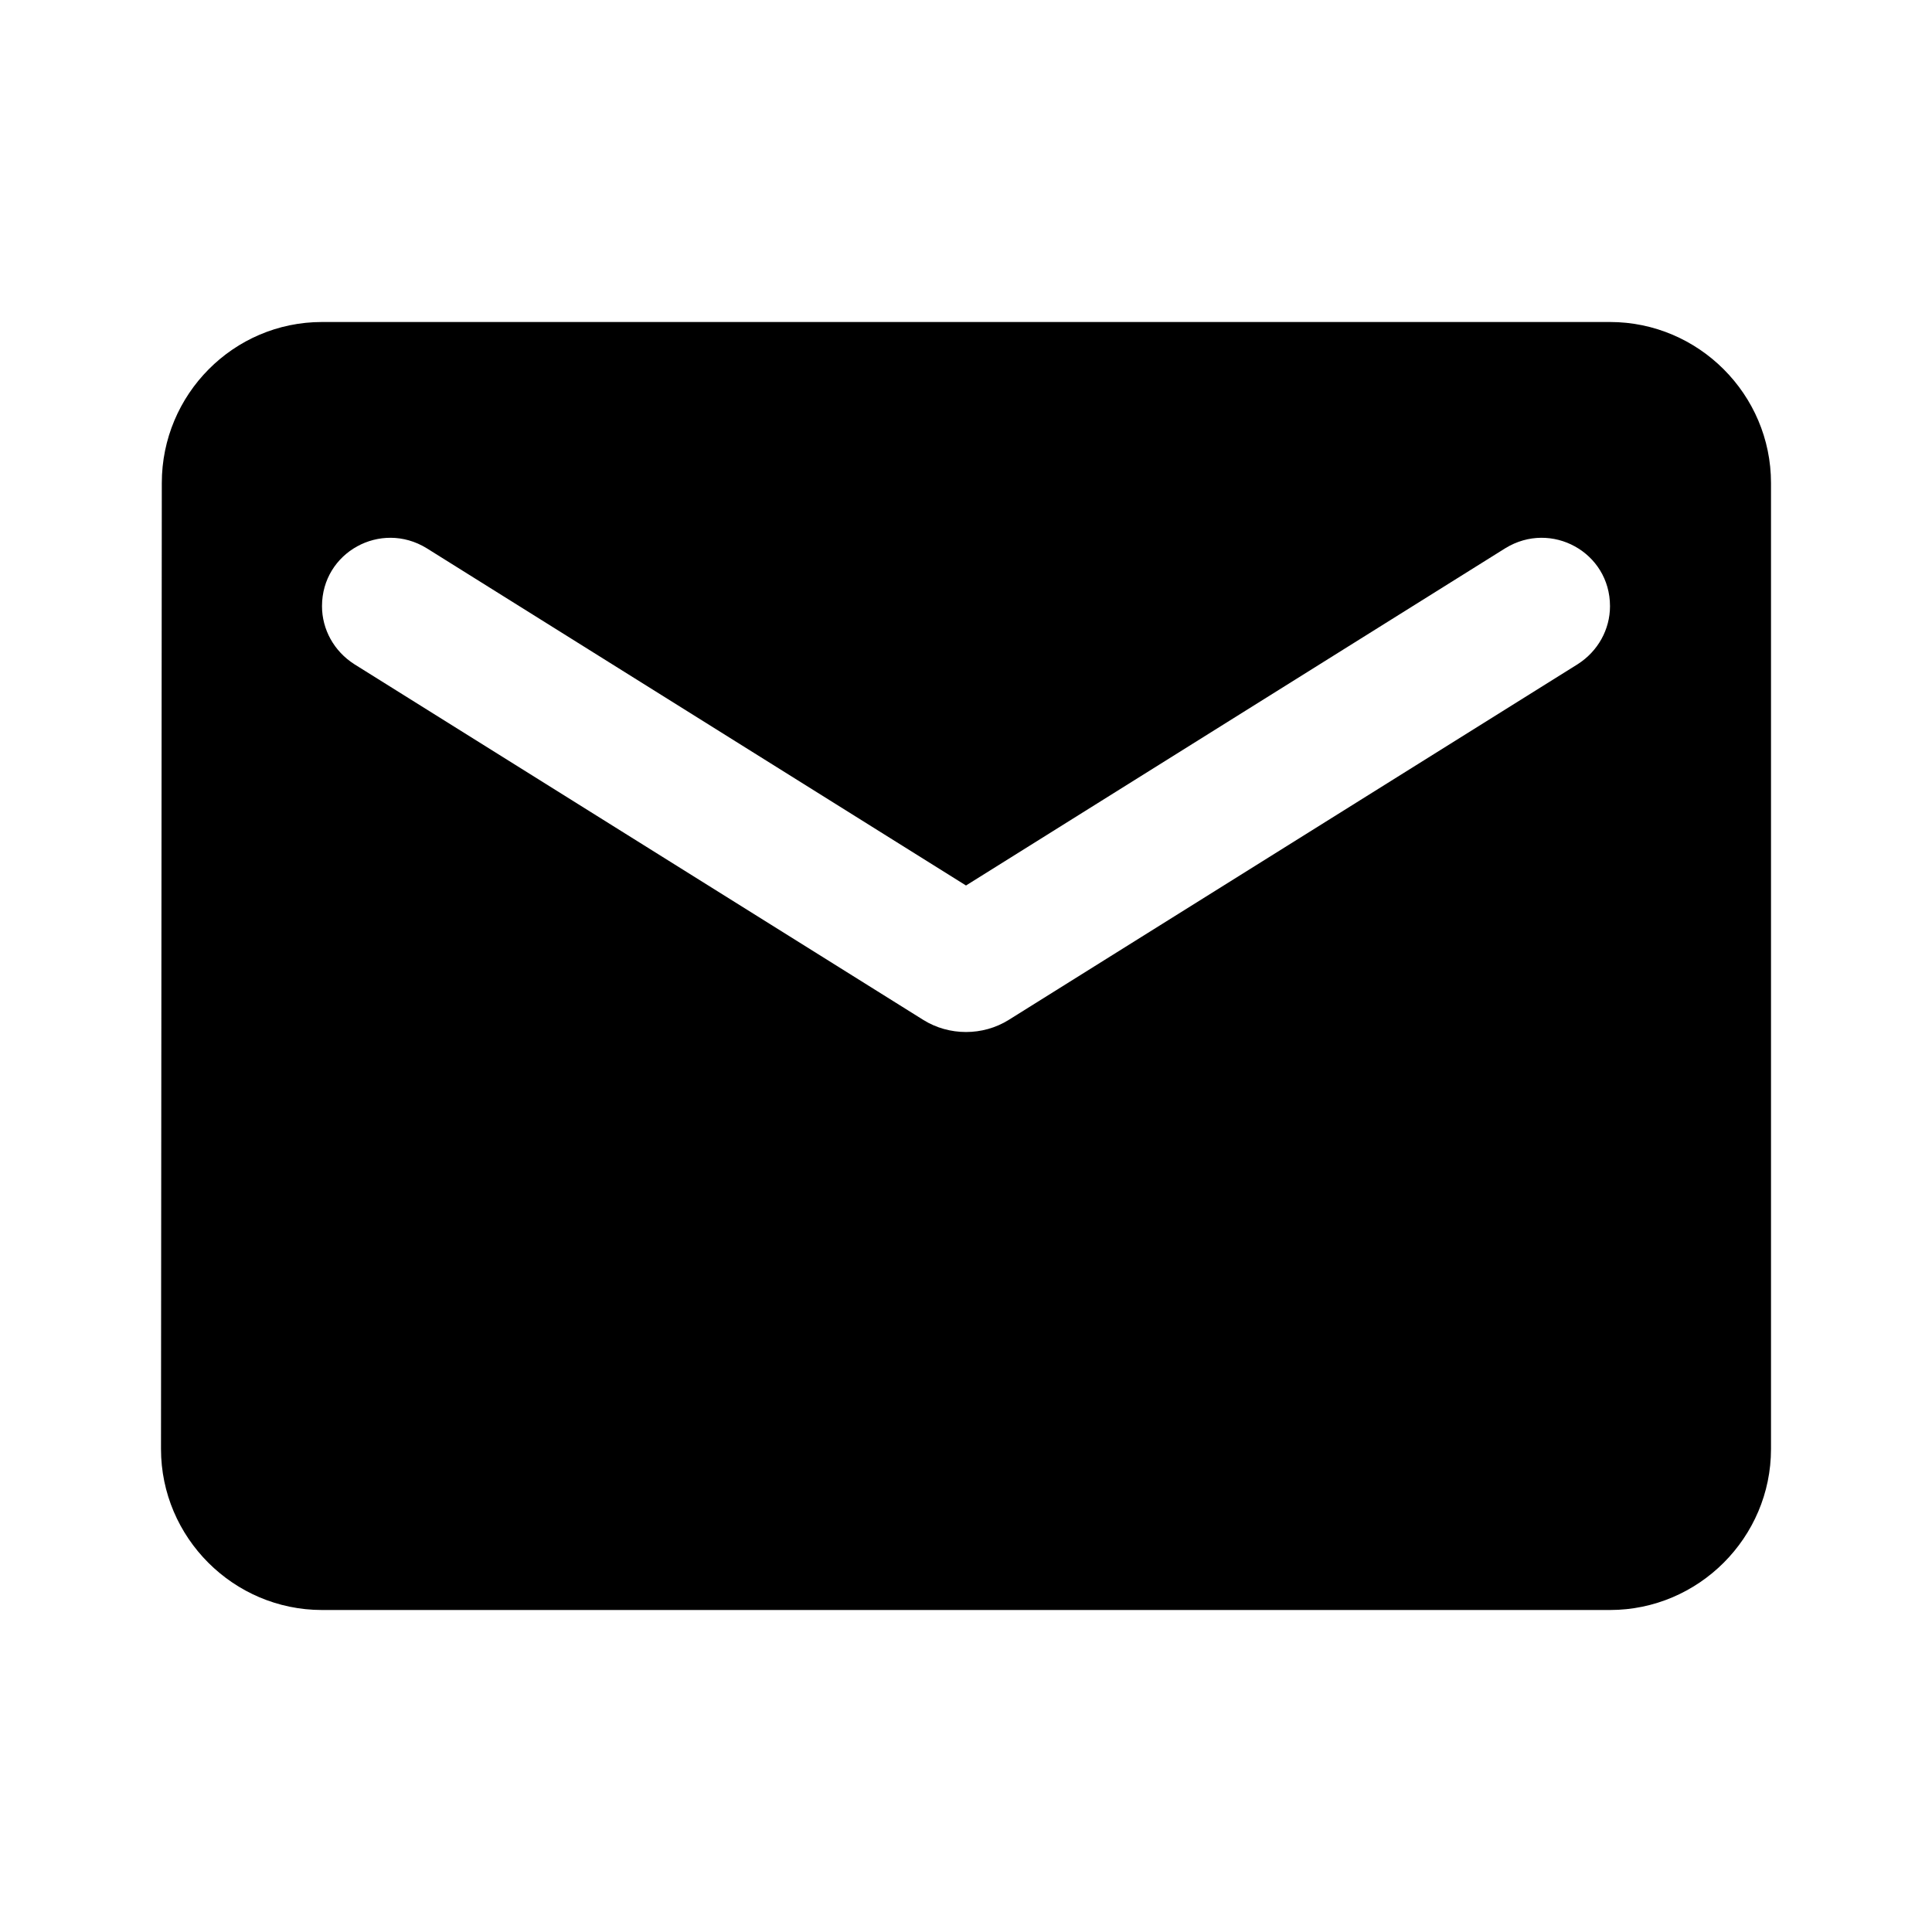
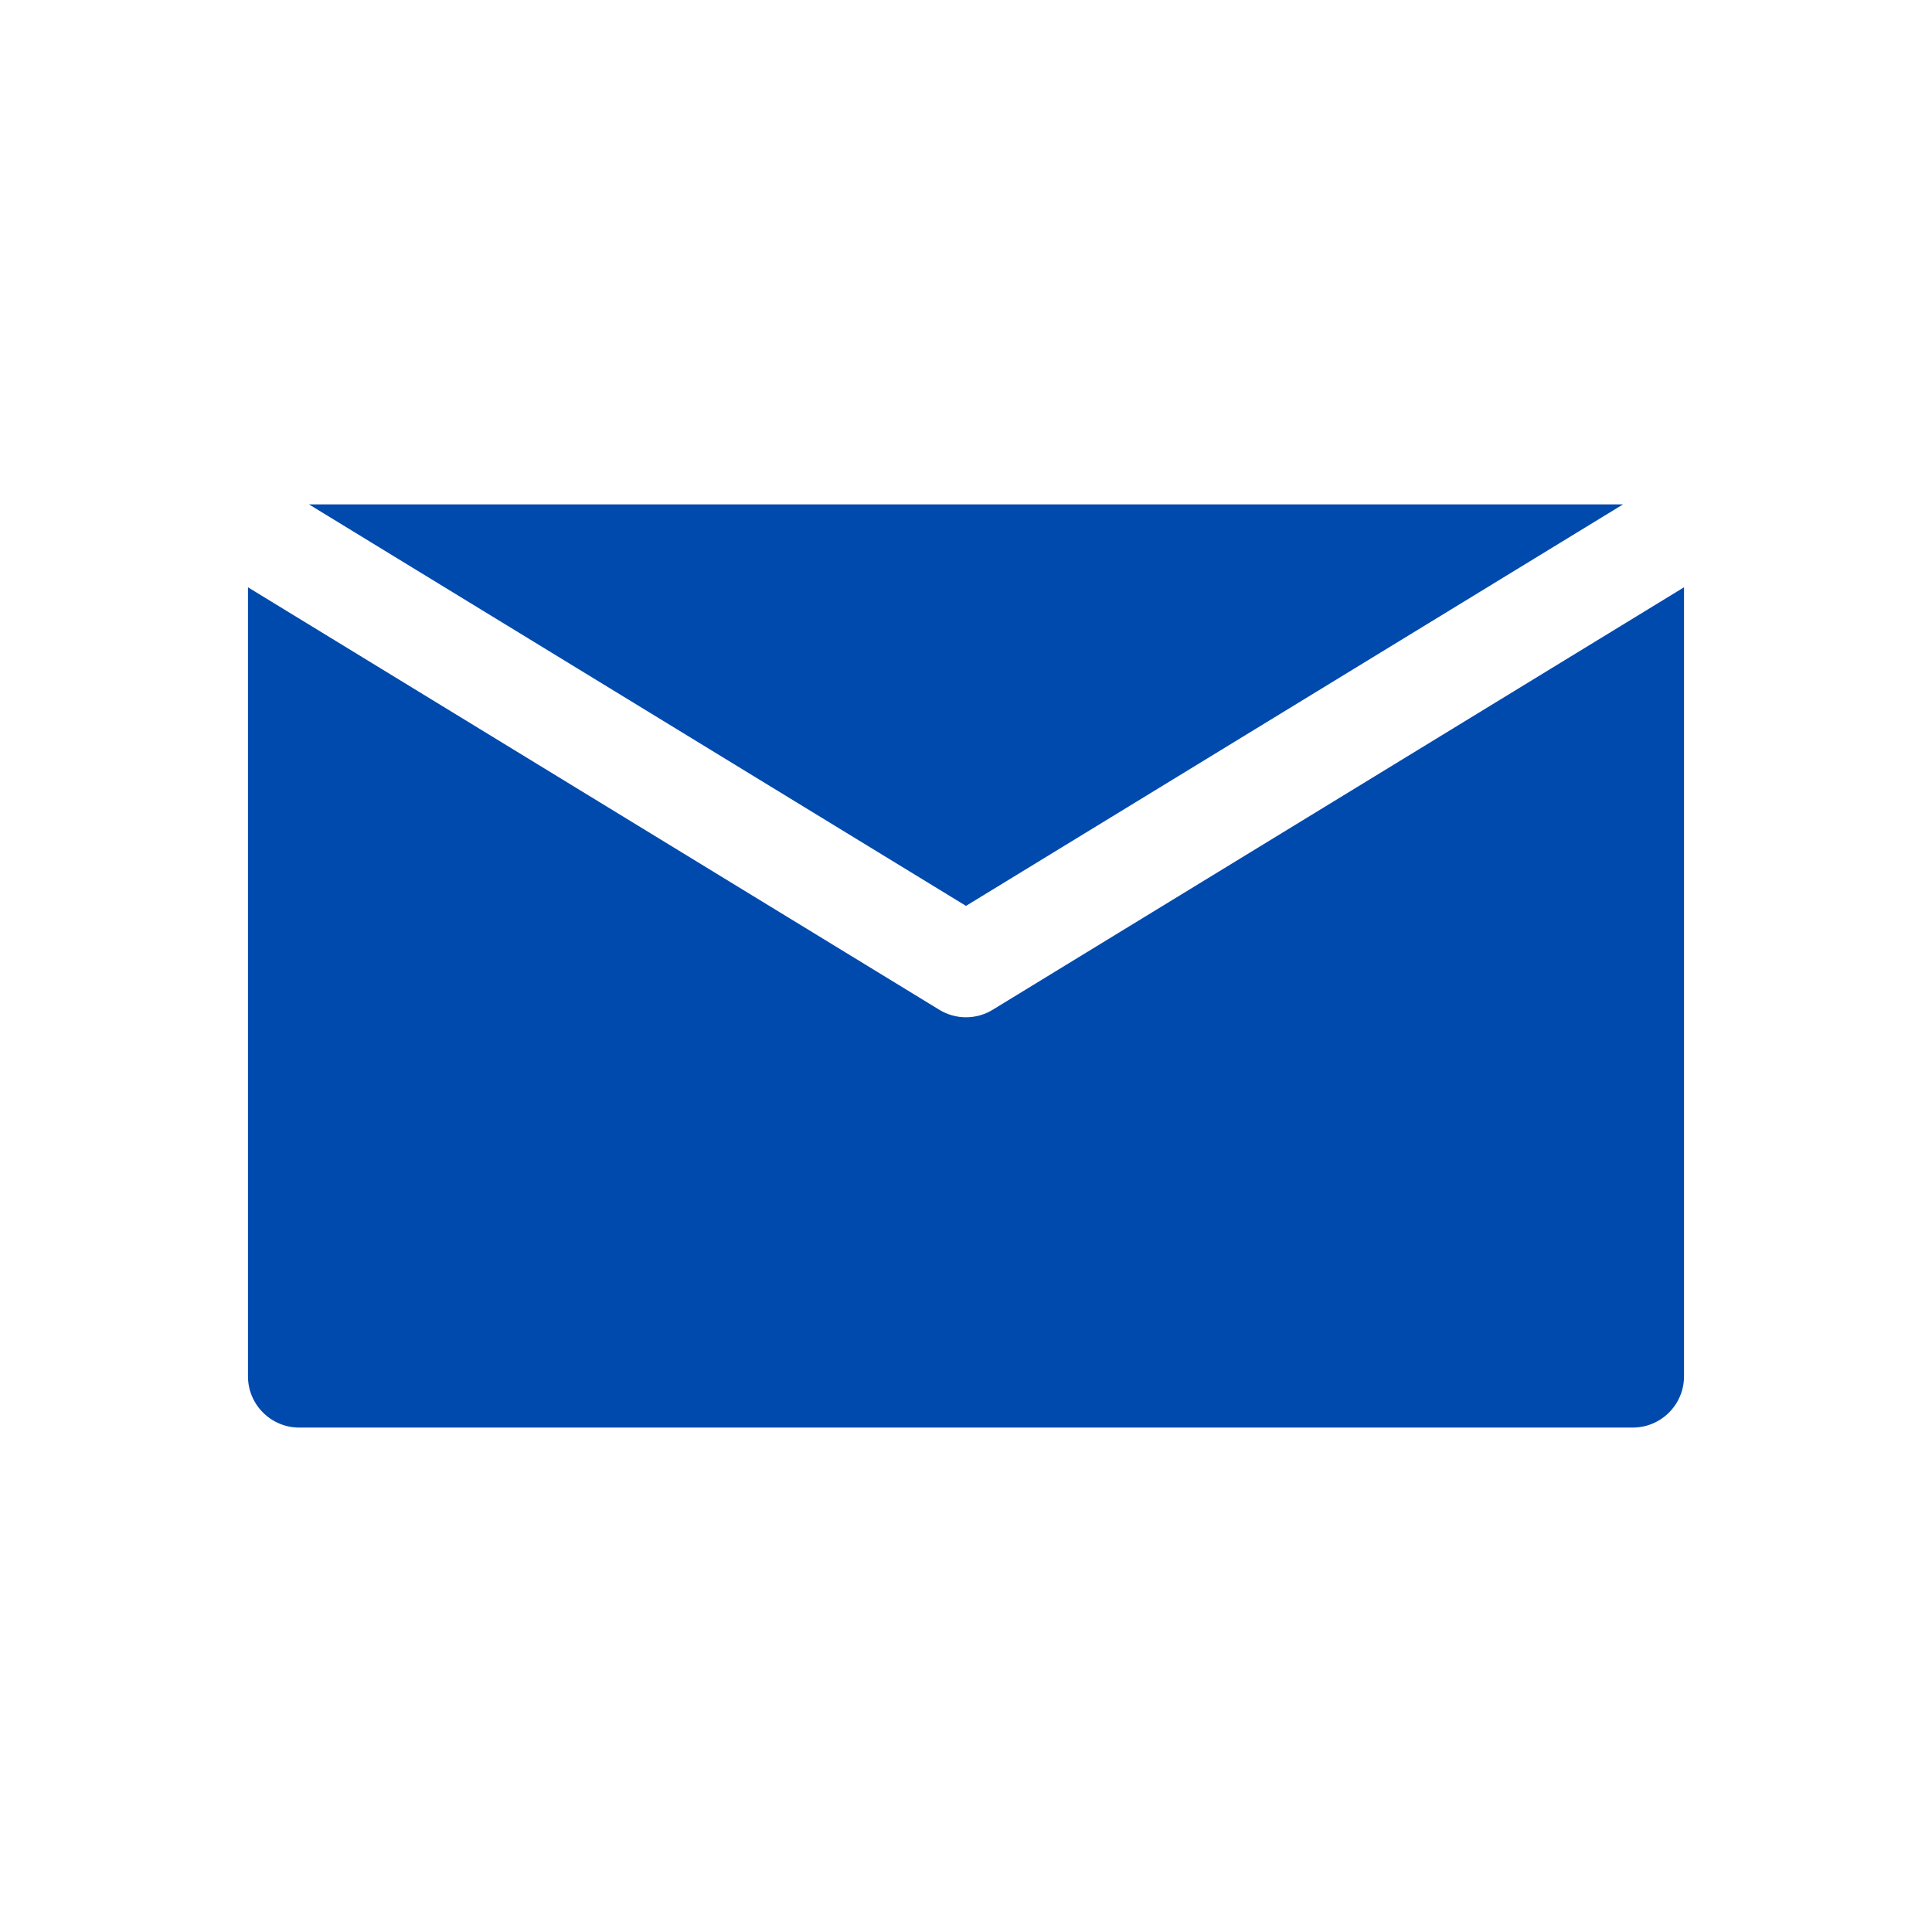
- <svg xmlns="http://www.w3.org/2000/svg" width="24" height="24" viewBox="0 0 24 24" fill="none">
-   <path d="M20 4H4C2.9 4 2.01 4.9 2.01 6L2 18C2 19.1 2.9 20 4 20H20C21.1 20 22 19.1 22 18V6C22 4.9 21.1 4 20 4ZM19.6 8.25L12.53 12.67C12.21 12.87 11.79 12.87 11.47 12.67L4.4 8.25C4.15 8.09 4 7.82 4 7.53C4 6.86 4.73 6.46 5.3 6.81L12 11L18.7 6.81C19.27 6.46 20 6.86 20 7.53C20 7.82 19.85 8.09 19.6 8.25Z" fill="currentColor" />
+ <svg xmlns="http://www.w3.org/2000/svg" width="1080" zoomAndPan="magnify" viewBox="0 0 810 810" height="1080" preserveAspectRatio="xMidYMid meet" version="1.2">
+   <defs>
+     <clipPath id="882cc8f622">
+       <path d="M 103.961 211.238 L 706.211 211.238 L 706.211 598.988 L 103.961 598.988 Z M 103.961 211.238 " />
+     </clipPath>
+   </defs>
+   <g id="117325b1af">
+     <g clip-rule="nonzero" clip-path="url(#882cc8f622)">
+       <path style=" stroke:none;fill-rule:evenodd;fill:#004aad;fill-opacity:1;" d="M 103.961 246.223 L 103.961 577.02 C 103.961 588.887 113.594 598.52 125.461 598.52 L 684.531 598.52 C 696.398 598.52 706.035 588.887 706.035 577.02 L 706.035 246.223 L 416.199 423.34 C 409.316 427.555 400.676 427.555 393.793 423.34 Z M 404.996 379.797 L 129.547 211.473 L 680.445 211.473 Z M 404.996 379.797 " />
+     </g>
+   </g>
</svg>
